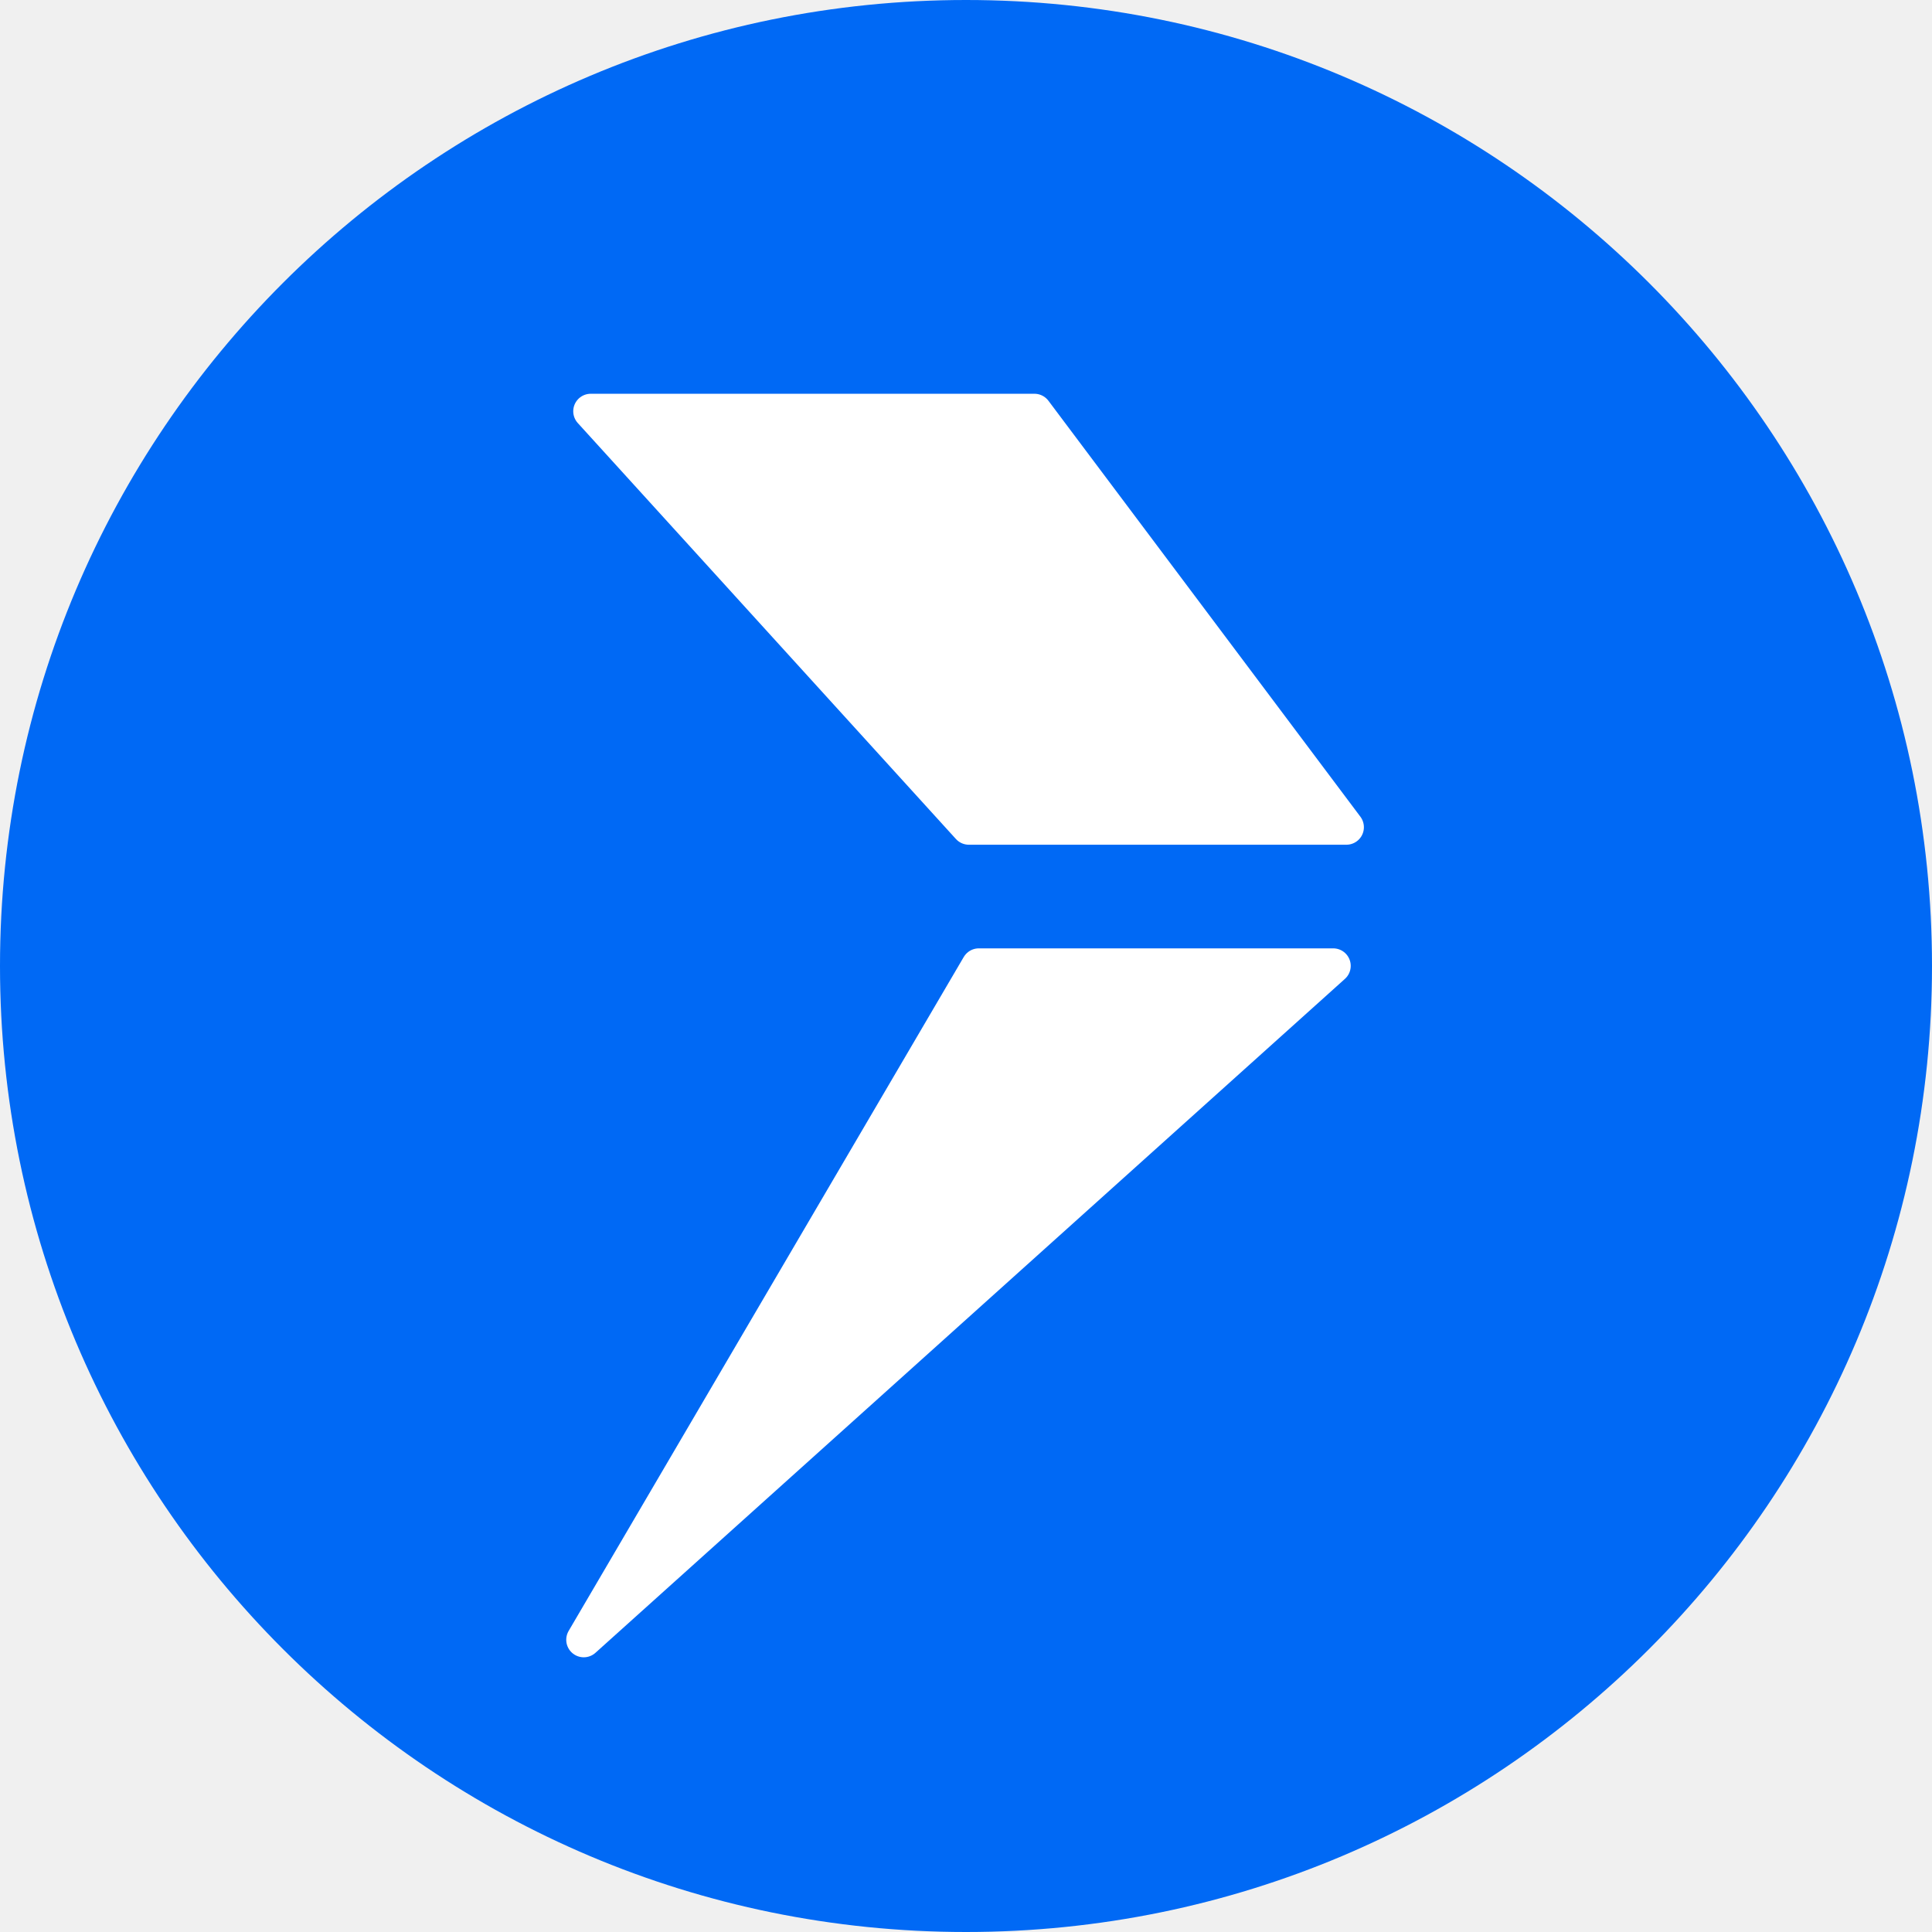
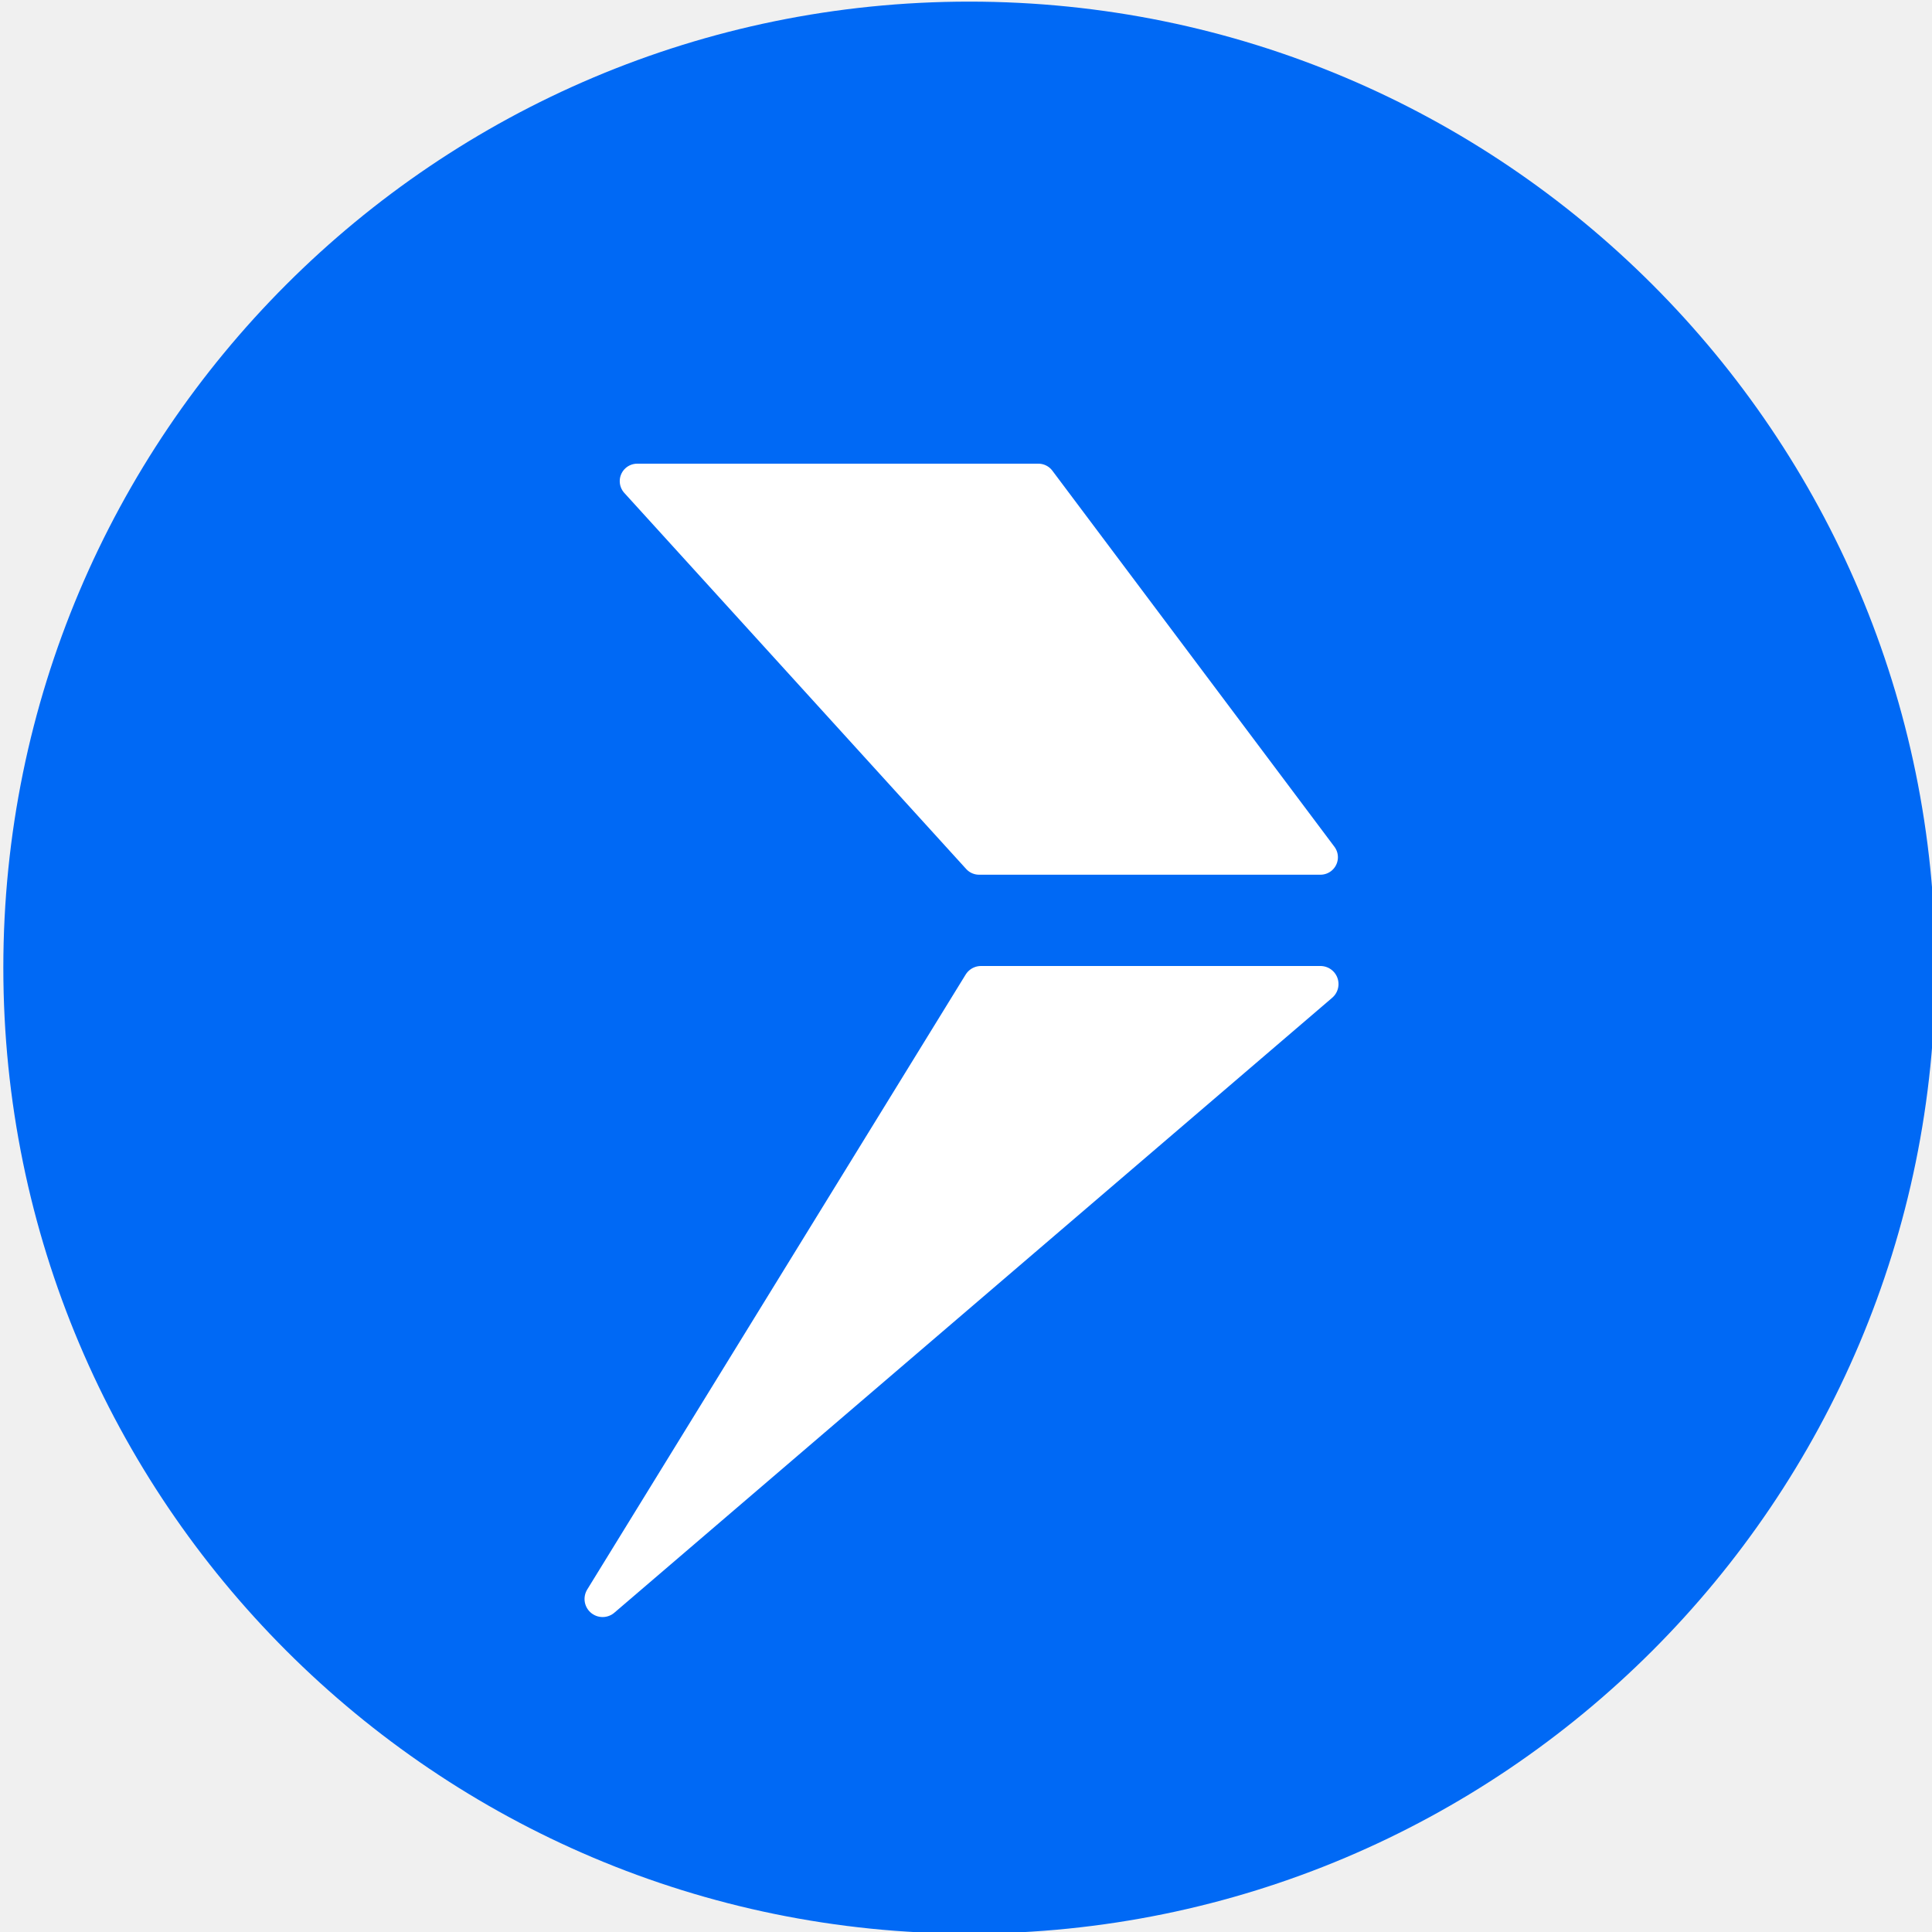
<svg xmlns="http://www.w3.org/2000/svg" width="400px" height="400px" viewBox="0 0 400 400" version="1.1" id="SVGRoot">
  <defs id="defs824" />
  <g id="layer1" style="display:inline" />
  <g id="layer2" style="display:inline">
-     <path id="path1688" style="display:inline;fill:#0069f5;fill-opacity:1;stroke:#f9f9f9;stroke-width:0;stroke-linecap:round;stroke-linejoin:round;stroke-miterlimit:4;stroke-dasharray:none;stroke-opacity:1;paint-order:stroke fill markers" d="M 200,5e-7 A 200,200 0 0 0 4.9999997e-7,200 200,200 0 0 0 200,400 200,200 0 0 0 400,200 200,200 0 0 0 200,5e-7 Z" />
-     <path d="m 278.755,171.266 h -78.162 l -78.285,-86.117 91.858,-8.13e-4 z m -76.098,28.706 h 73.371 L 120.858,339.5 Z" id="path9322" style="fill:#ffffff;stroke:#ffffff;stroke-width:7.25;stroke-miterlimit:4;stroke-dasharray:none;stroke-opacity:1;stroke-linecap:round;stroke-linejoin:round;paint-order:stroke fill markers" />
+     <path id="path1688" style="display:inline;fill:#0069f5;fill-opacity:1;stroke:#ffffff;stroke-width:0;stroke-linecap:round;stroke-linejoin:round;stroke-miterlimit:4;stroke-dasharray:none;stroke-opacity:1;paint-order:stroke fill markers" d="M 200.69,0.336 A 200,200 0 0 0 0.69,200.336 200,200 0 0 0 200.69,400.336 200,200 0 0 0 400.69,200.336 200,200 0 0 0 200.69,0.336 Z" />
+     <path style="opacity:1;fill:#ffffff;fill-opacity:1;stroke:#ffffff;stroke-width:7.479;stroke-linecap:round;stroke-linejoin:round;stroke-miterlimit:4;stroke-dasharray:none;stroke-opacity:1;paint-order:stroke fill markers" d="m 203.109,203.739 h 70.274 l -148.621,127.314 19.587,-31.829 19.587,-31.829 19.587,-31.829 z" id="path7720" />
+     <path style="fill:#ffffff;fill-opacity:1;stroke:#ffffff;stroke-width:7.233;stroke-linecap:round;stroke-linejoin:round;stroke-miterlimit:4;stroke-dasharray:none;stroke-opacity:1;paint-order:stroke fill markers" d="M 273.384,177.483 H 202.711 l -70.784,-77.866 83.057,-7.4e-4 z" id="path9322" />
  </g>
  <g id="g2473" style="display:none">
    <rect style="display:inline;opacity:0.213;fill:#fd0000;fill-opacity:1;stroke:#00ffff;stroke-width:0;stroke-linecap:round;stroke-linejoin:round;stroke-miterlimit:4;stroke-dasharray:none;paint-order:stroke fill markers" id="rect1471-1" width="200" height="400" x="6.9012992e-07" y="-400.506" transform="rotate(90)" />
    <rect style="display:inline;opacity:0.16;fill:#000000;fill-opacity:1;stroke:#00ffff;stroke-width:0;stroke-linecap:round;stroke-linejoin:round;stroke-miterlimit:4;stroke-dasharray:none;paint-order:stroke fill markers" id="rect1471" width="200" height="400" x="0.506" y="6.9012992e-07" />
  </g>
</svg>
